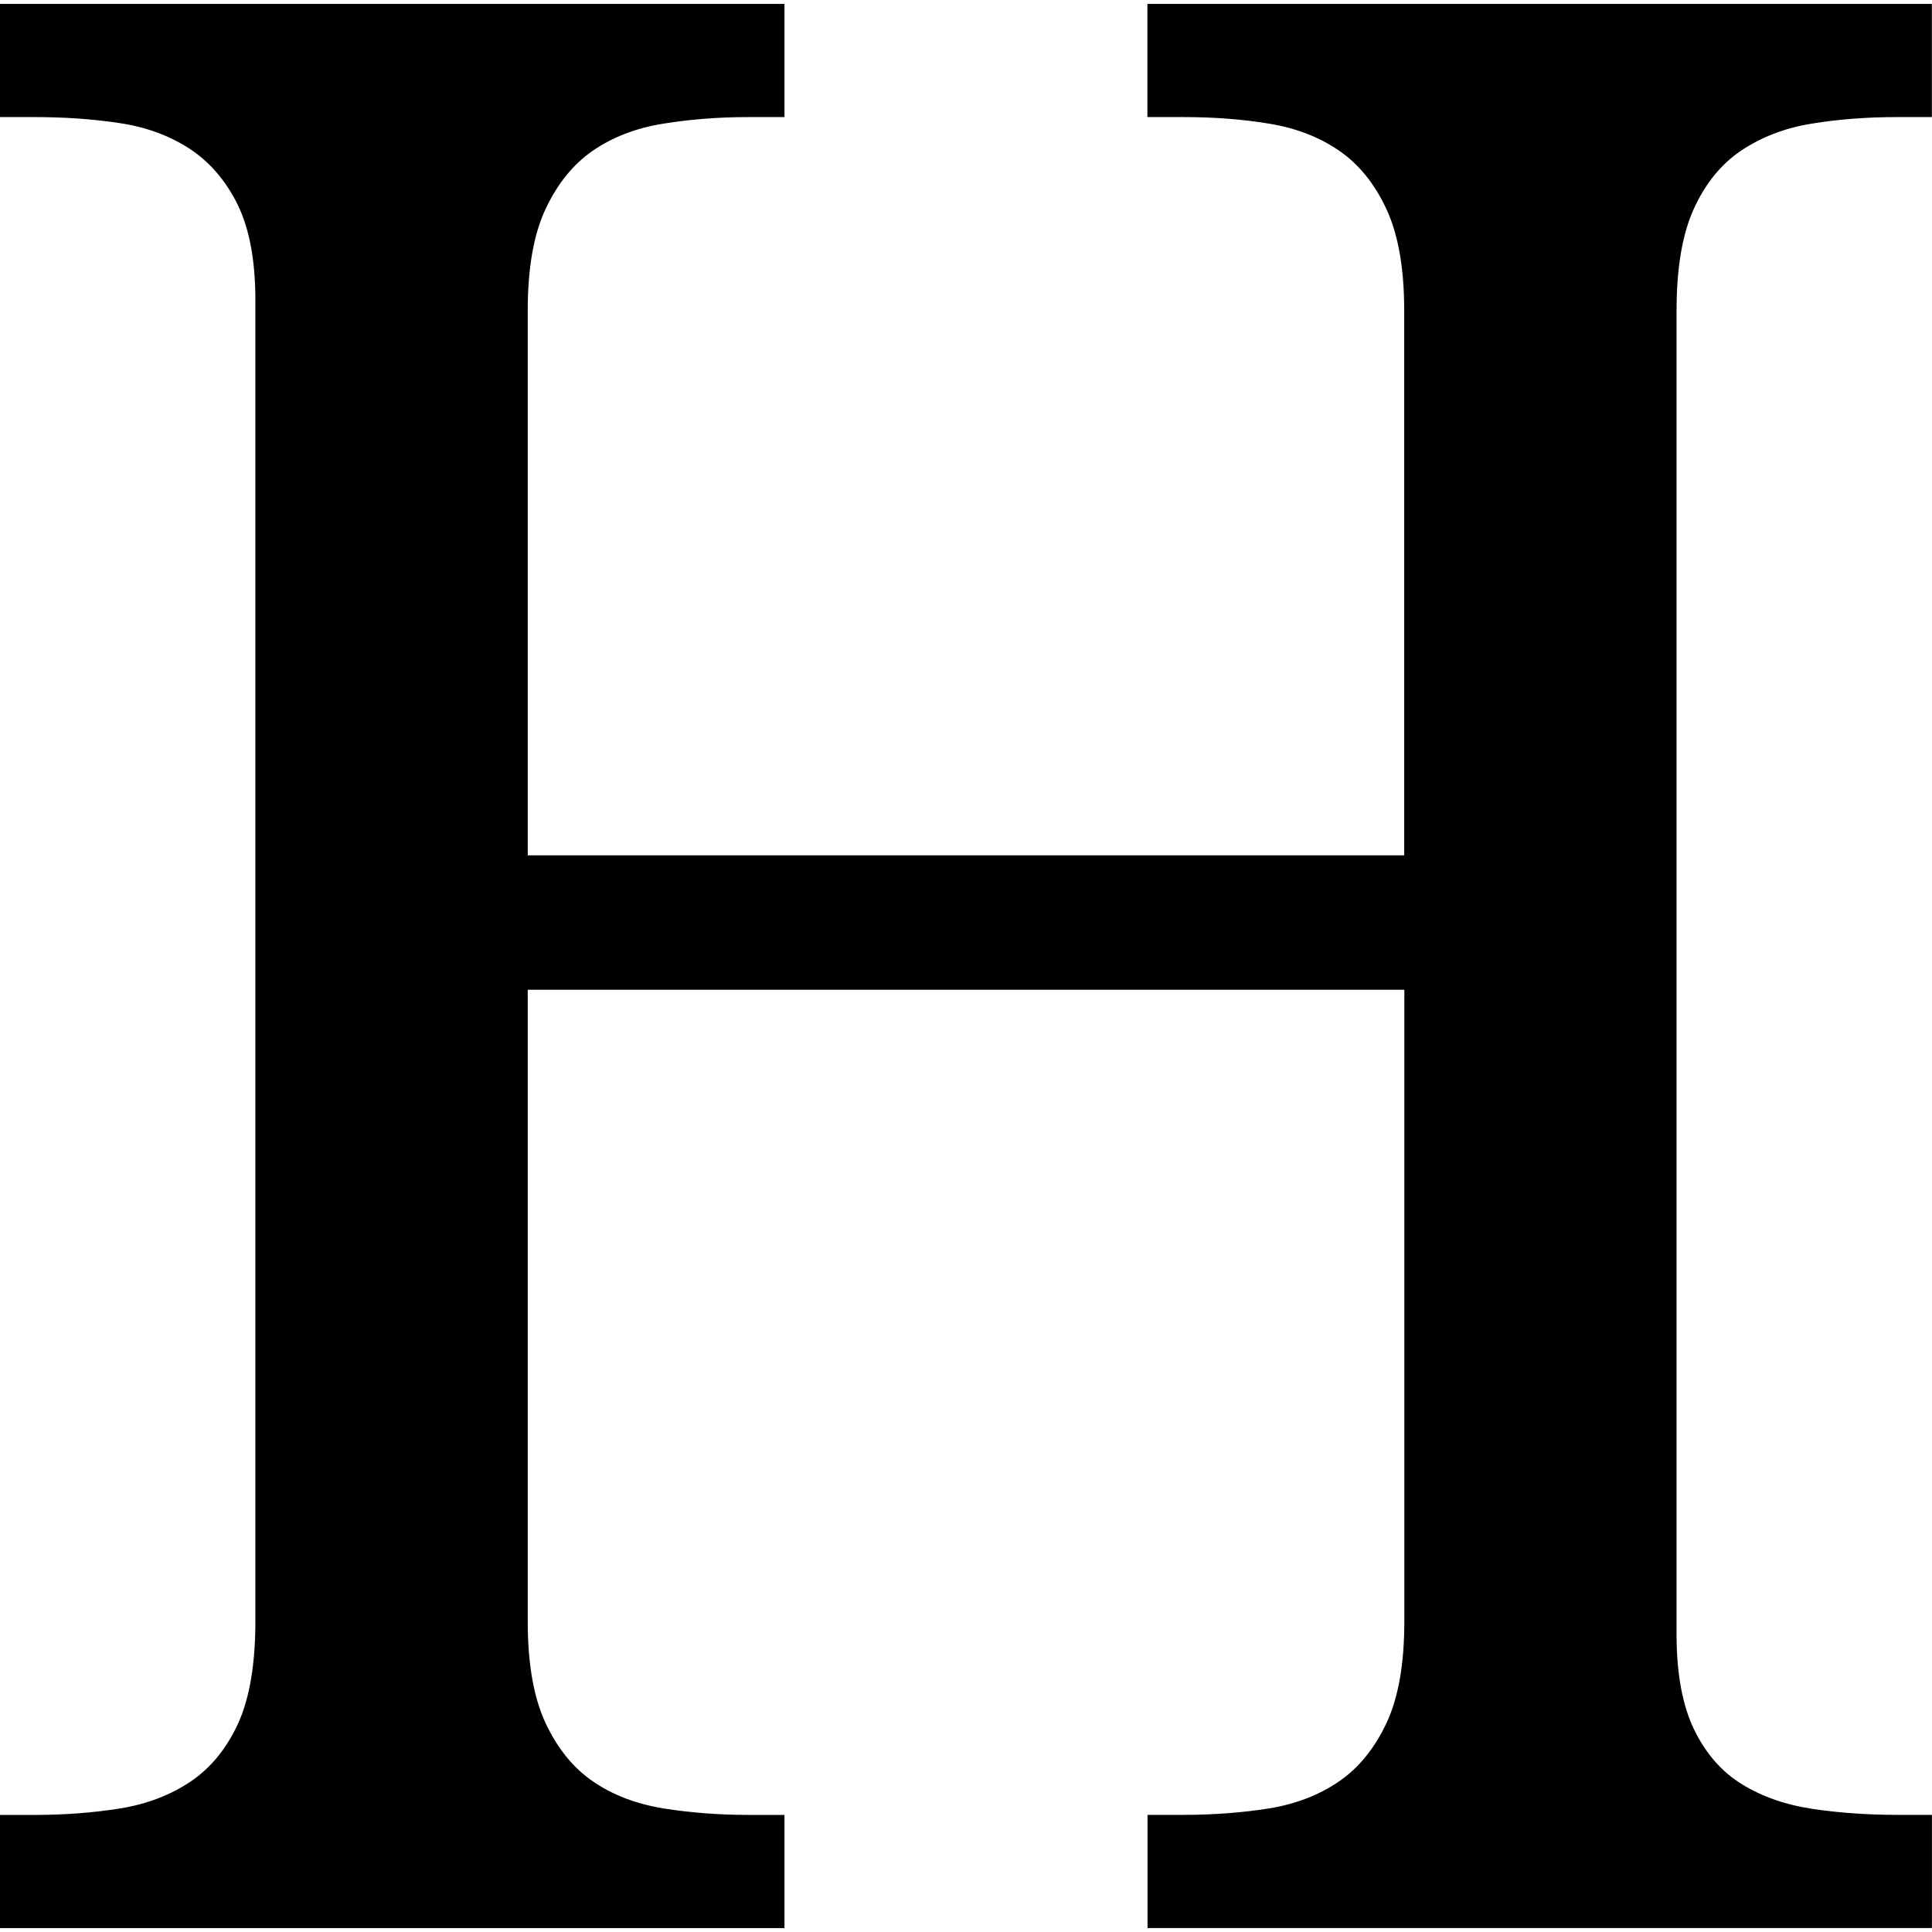
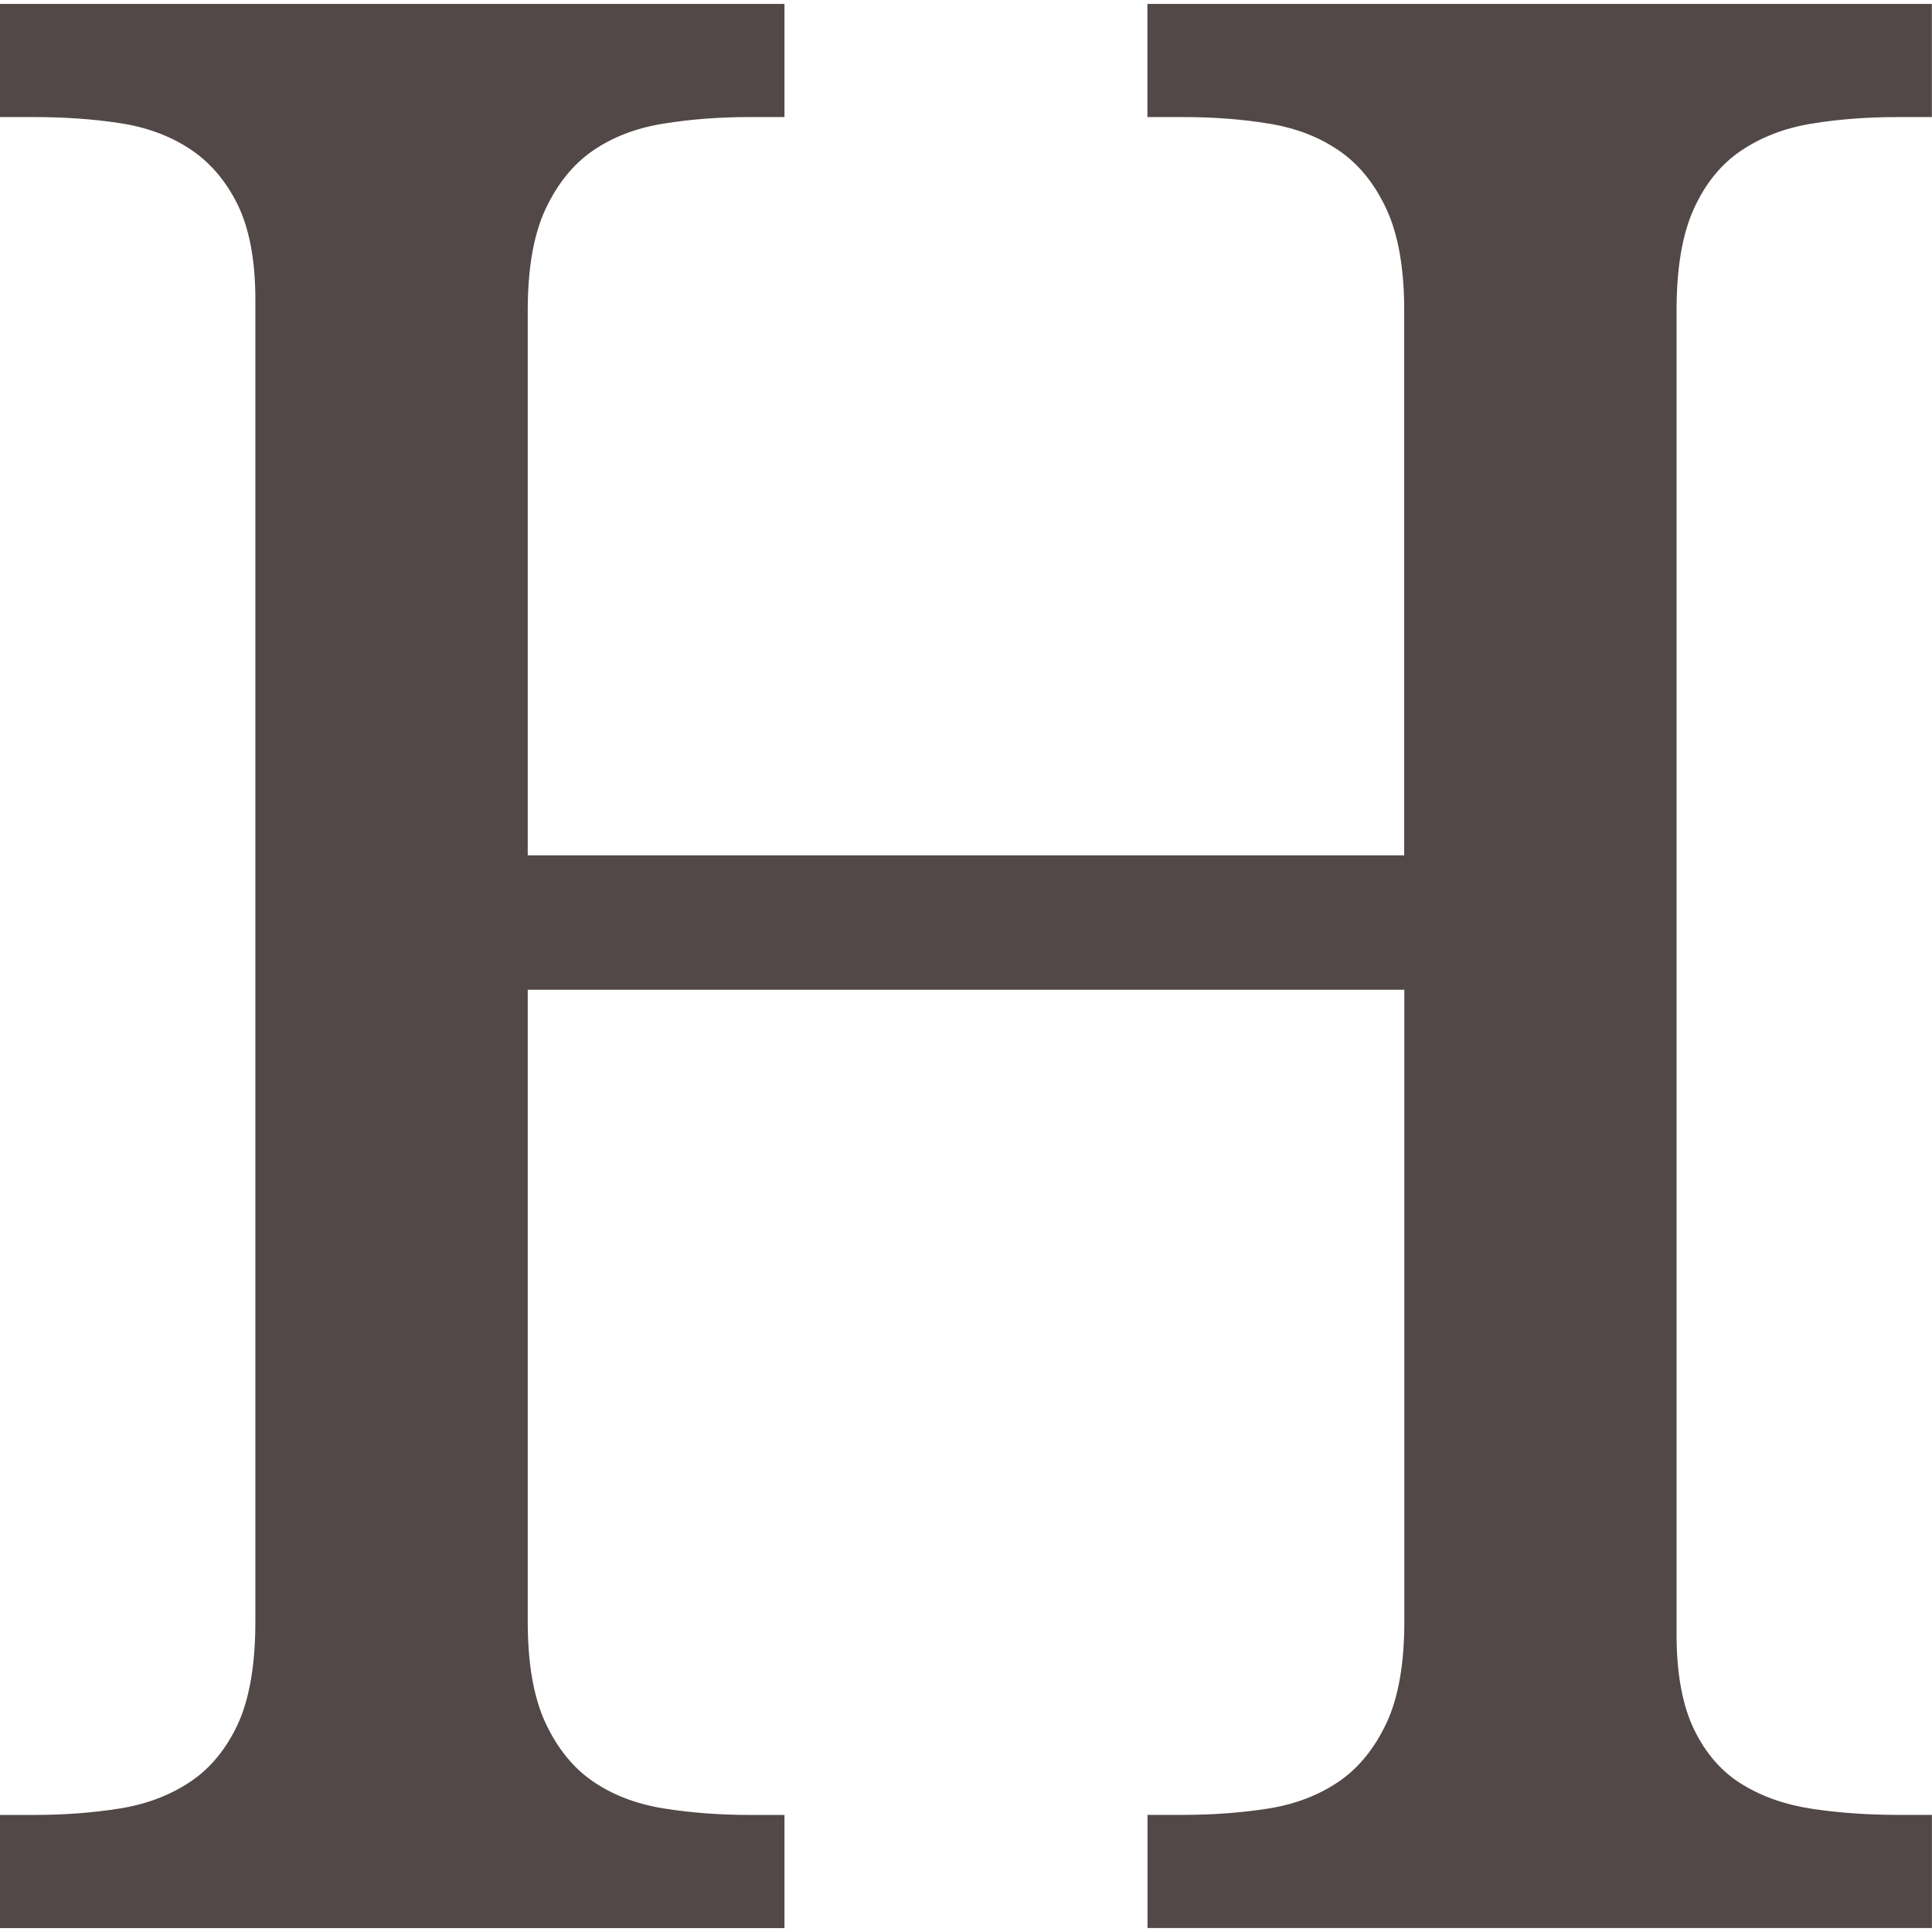
<svg xmlns="http://www.w3.org/2000/svg" version="1.1" x="0px" y="0px" viewBox="0 0 31.29 31.29" xml:space="preserve">
-   <g>
+   <g fill="#524847">
    <g>
      <path d="M18.585,31.226v-1.833h0.577c0.497,0,0.961-0.036,1.395-0.105c0.436-0.072,0.812-0.219,1.131-0.438    s0.576-0.537,0.769-0.948c0.192-0.412,0.287-0.959,0.287-1.643V16.03H8.547v10.229c0,0.683,0.095,1.229,0.287,1.644    c0.192,0.41,0.448,0.729,0.768,0.947c0.32,0.221,0.699,0.365,1.14,0.438c0.442,0.07,0.902,0.106,1.386,0.106h0.577v1.833H0v-1.833    h0.555c0.497,0,0.961-0.036,1.396-0.106c0.434-0.071,0.813-0.217,1.141-0.438c0.326-0.221,0.582-0.537,0.769-0.947    c0.184-0.412,0.275-0.961,0.275-1.644v-21.4c0-0.639-0.096-1.153-0.287-1.545c-0.194-0.392-0.454-0.693-0.78-0.906    C2.742,2.195,2.363,2.056,1.927,1.992c-0.431-0.065-0.89-0.096-1.373-0.096H0V0.063h12.705v1.833h-0.577    c-0.483,0-0.943,0.035-1.386,0.107c-0.44,0.07-0.819,0.217-1.14,0.437C9.283,2.66,9.027,2.976,8.834,3.389    C8.642,3.8,8.547,4.348,8.547,5.03v8.823h14.195V5.03c0-0.683-0.096-1.23-0.287-1.642s-0.448-0.729-0.768-0.948    c-0.32-0.22-0.696-0.366-1.131-0.437c-0.435-0.072-0.897-0.107-1.396-0.107h-0.577V0.063h12.705v1.833h-0.553    c-0.498,0-0.961,0.035-1.396,0.107c-0.434,0.07-0.812,0.217-1.141,0.437c-0.326,0.22-0.582,0.536-0.768,0.948    c-0.186,0.411-0.277,0.959-0.277,1.642v21.442c0,0.64,0.097,1.155,0.287,1.545c0.192,0.392,0.453,0.687,0.779,0.884    c0.326,0.2,0.705,0.331,1.141,0.396c0.434,0.064,0.892,0.096,1.373,0.096h0.556v1.833H18.585z" />
    </g>
  </g>
</svg>
